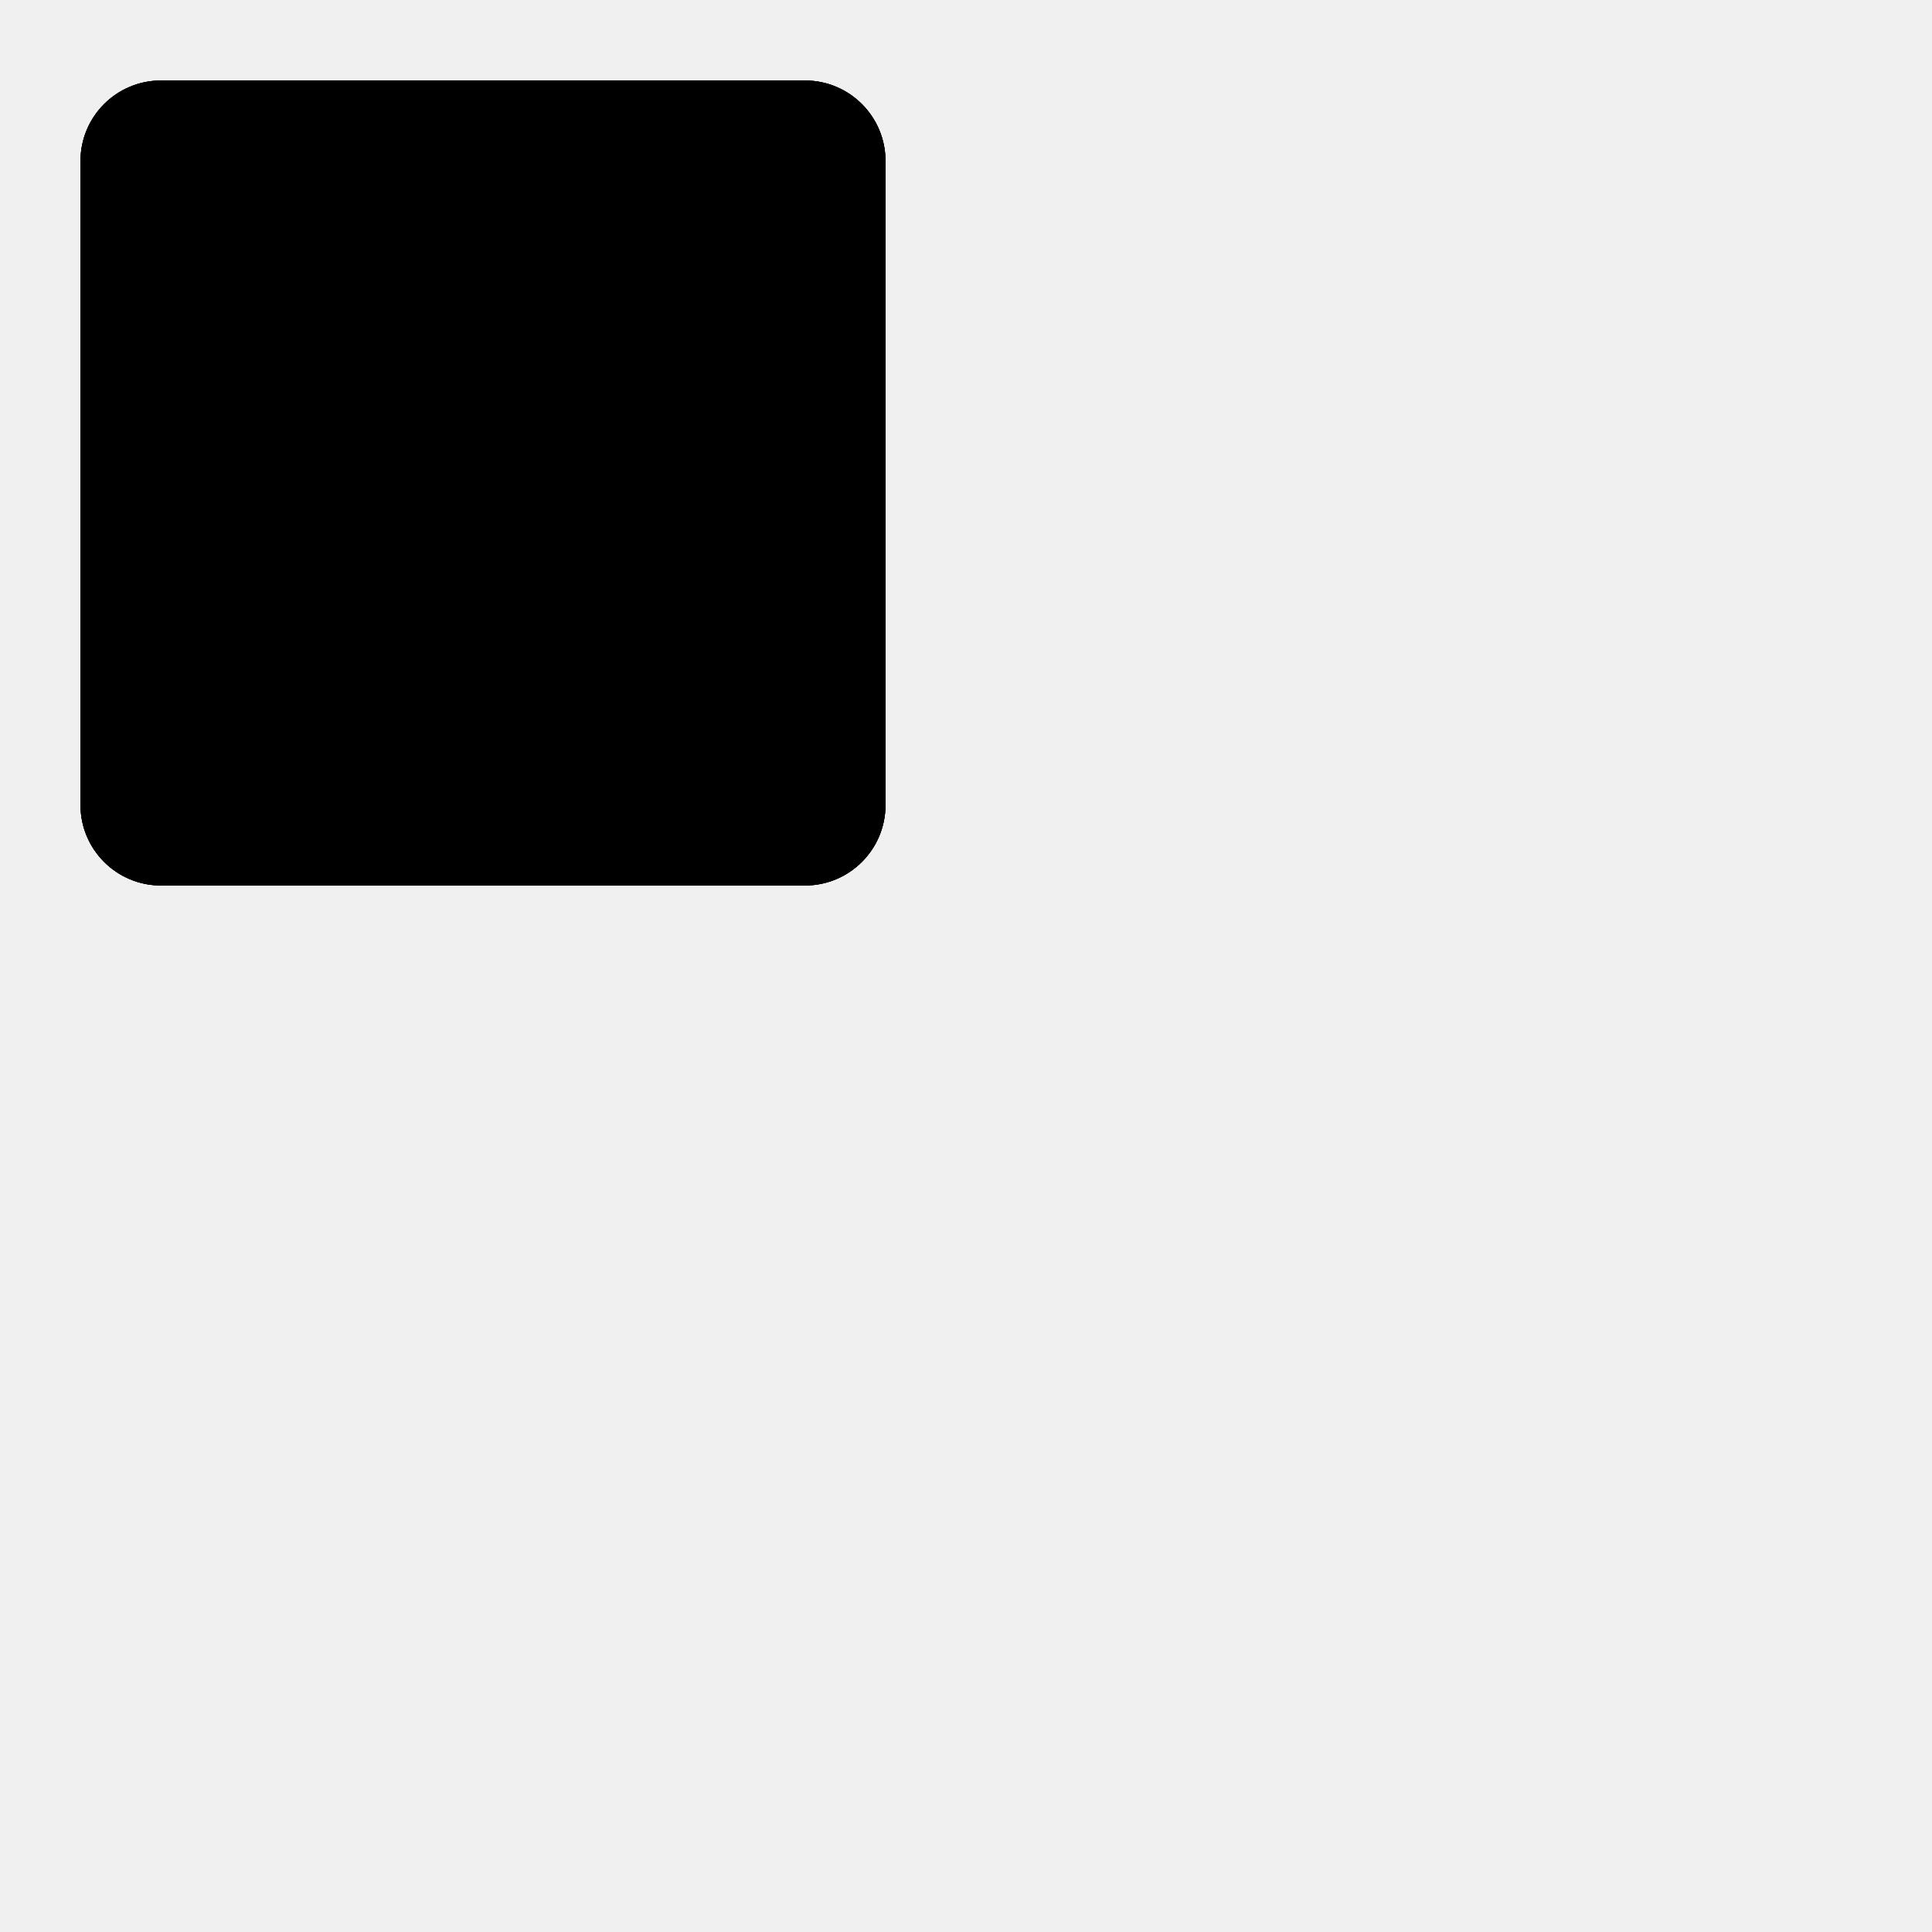
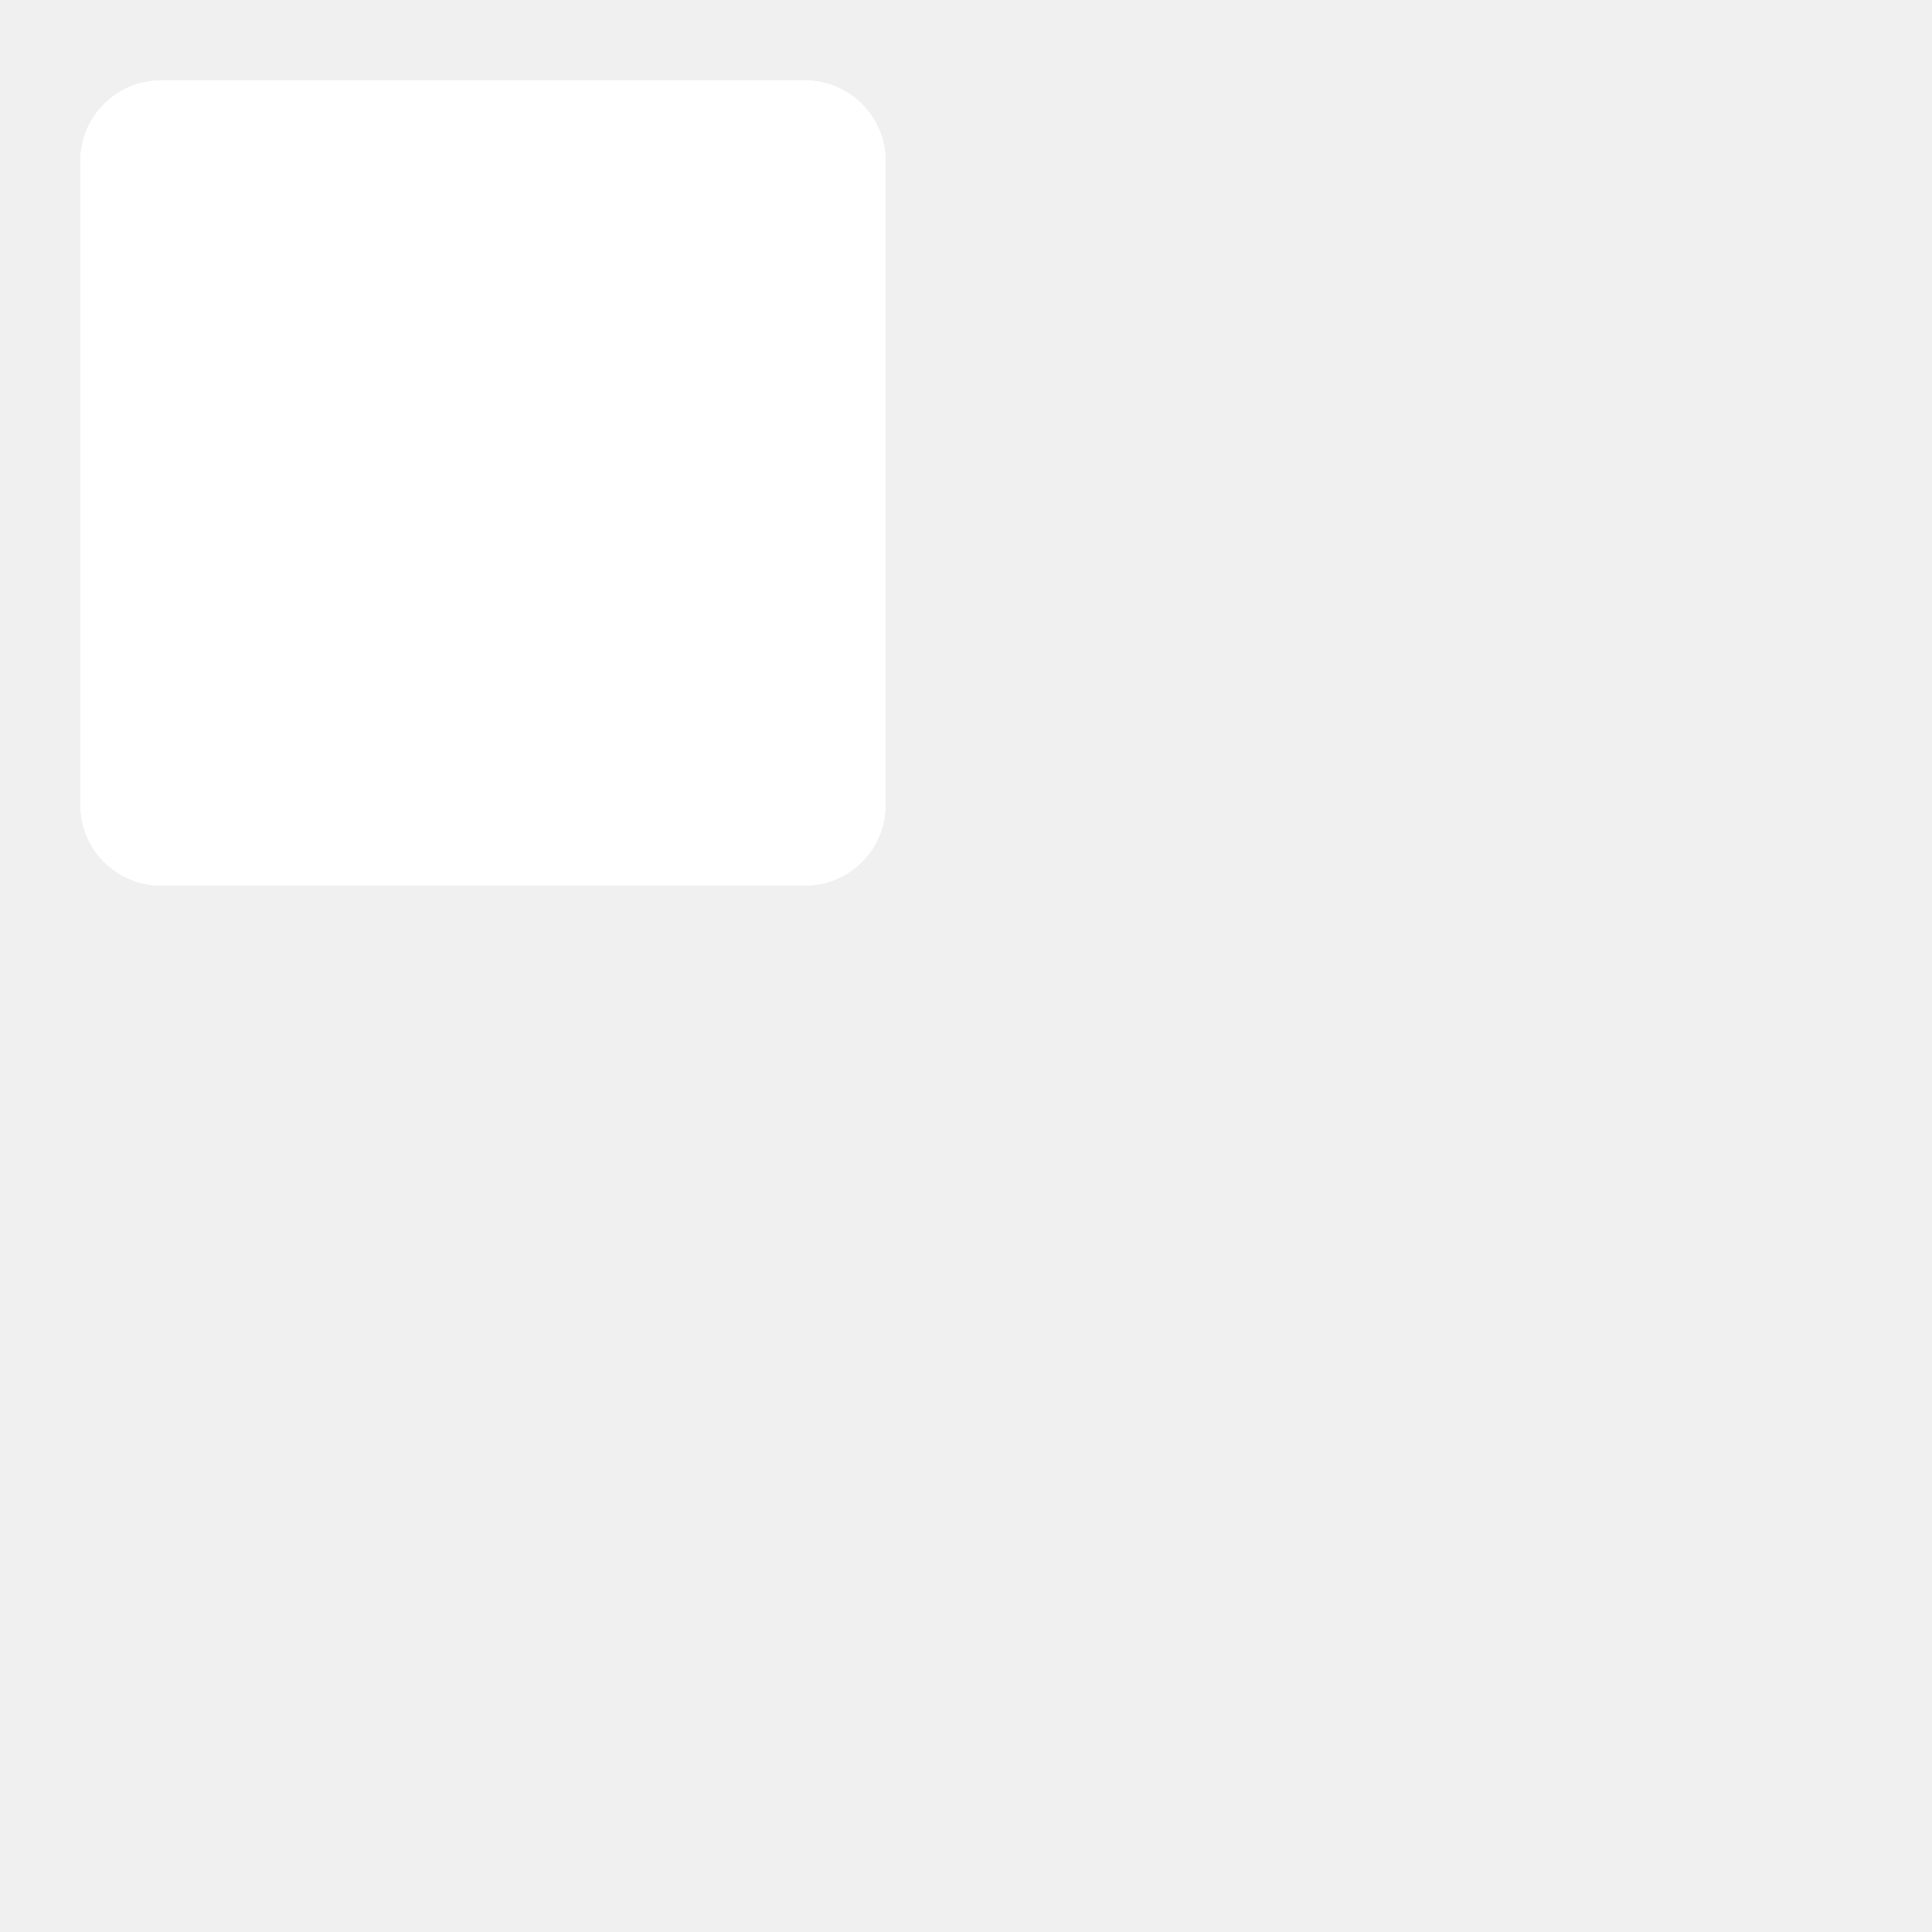
<svg xmlns="http://www.w3.org/2000/svg" width="36" height="36" viewBox="0 0 24 24">
  <style>.spinner_9y7u{animation:spinner_fUkk 2.4s linear infinite;animation-delay:-2.4s}.spinner_DF2s{animation-delay:-1.6s}.spinner_q27e{animation-delay:-.8s}@keyframes spinner_fUkk{8.33%{x:13px;y:1px}25%{x:13px;y:1px}33.3%{x:13px;y:13px}50%{x:13px;y:13px}58.33%{x:1px;y:13px}75%{x:1px;y:13px}83.33%{x:1px;y:1px}}</style>
-   <rect class="spinner_9y7u" x="1" y="1" rx="1" width="10" height="10" />
-   <rect class="spinner_9y7u spinner_DF2s" x="1" y="1" rx="1" width="10" height="10" />
-   <rect class="spinner_9y7u spinner_q27e" x="1" y="1" rx="1" width="10" height="10" />
+   <rect fill="#fff" class="spinner_9y7u" x="1" y="1" rx="1" width="10" height="10" />
+   <rect fill="#fff" class="spinner_9y7u spinner_DF2s" x="1" y="1" rx="1" width="10" height="10" />
+   <rect fill="#fff" class="spinner_9y7u spinner_q27e" x="1" y="1" rx="1" width="10" height="10" />
</svg>
